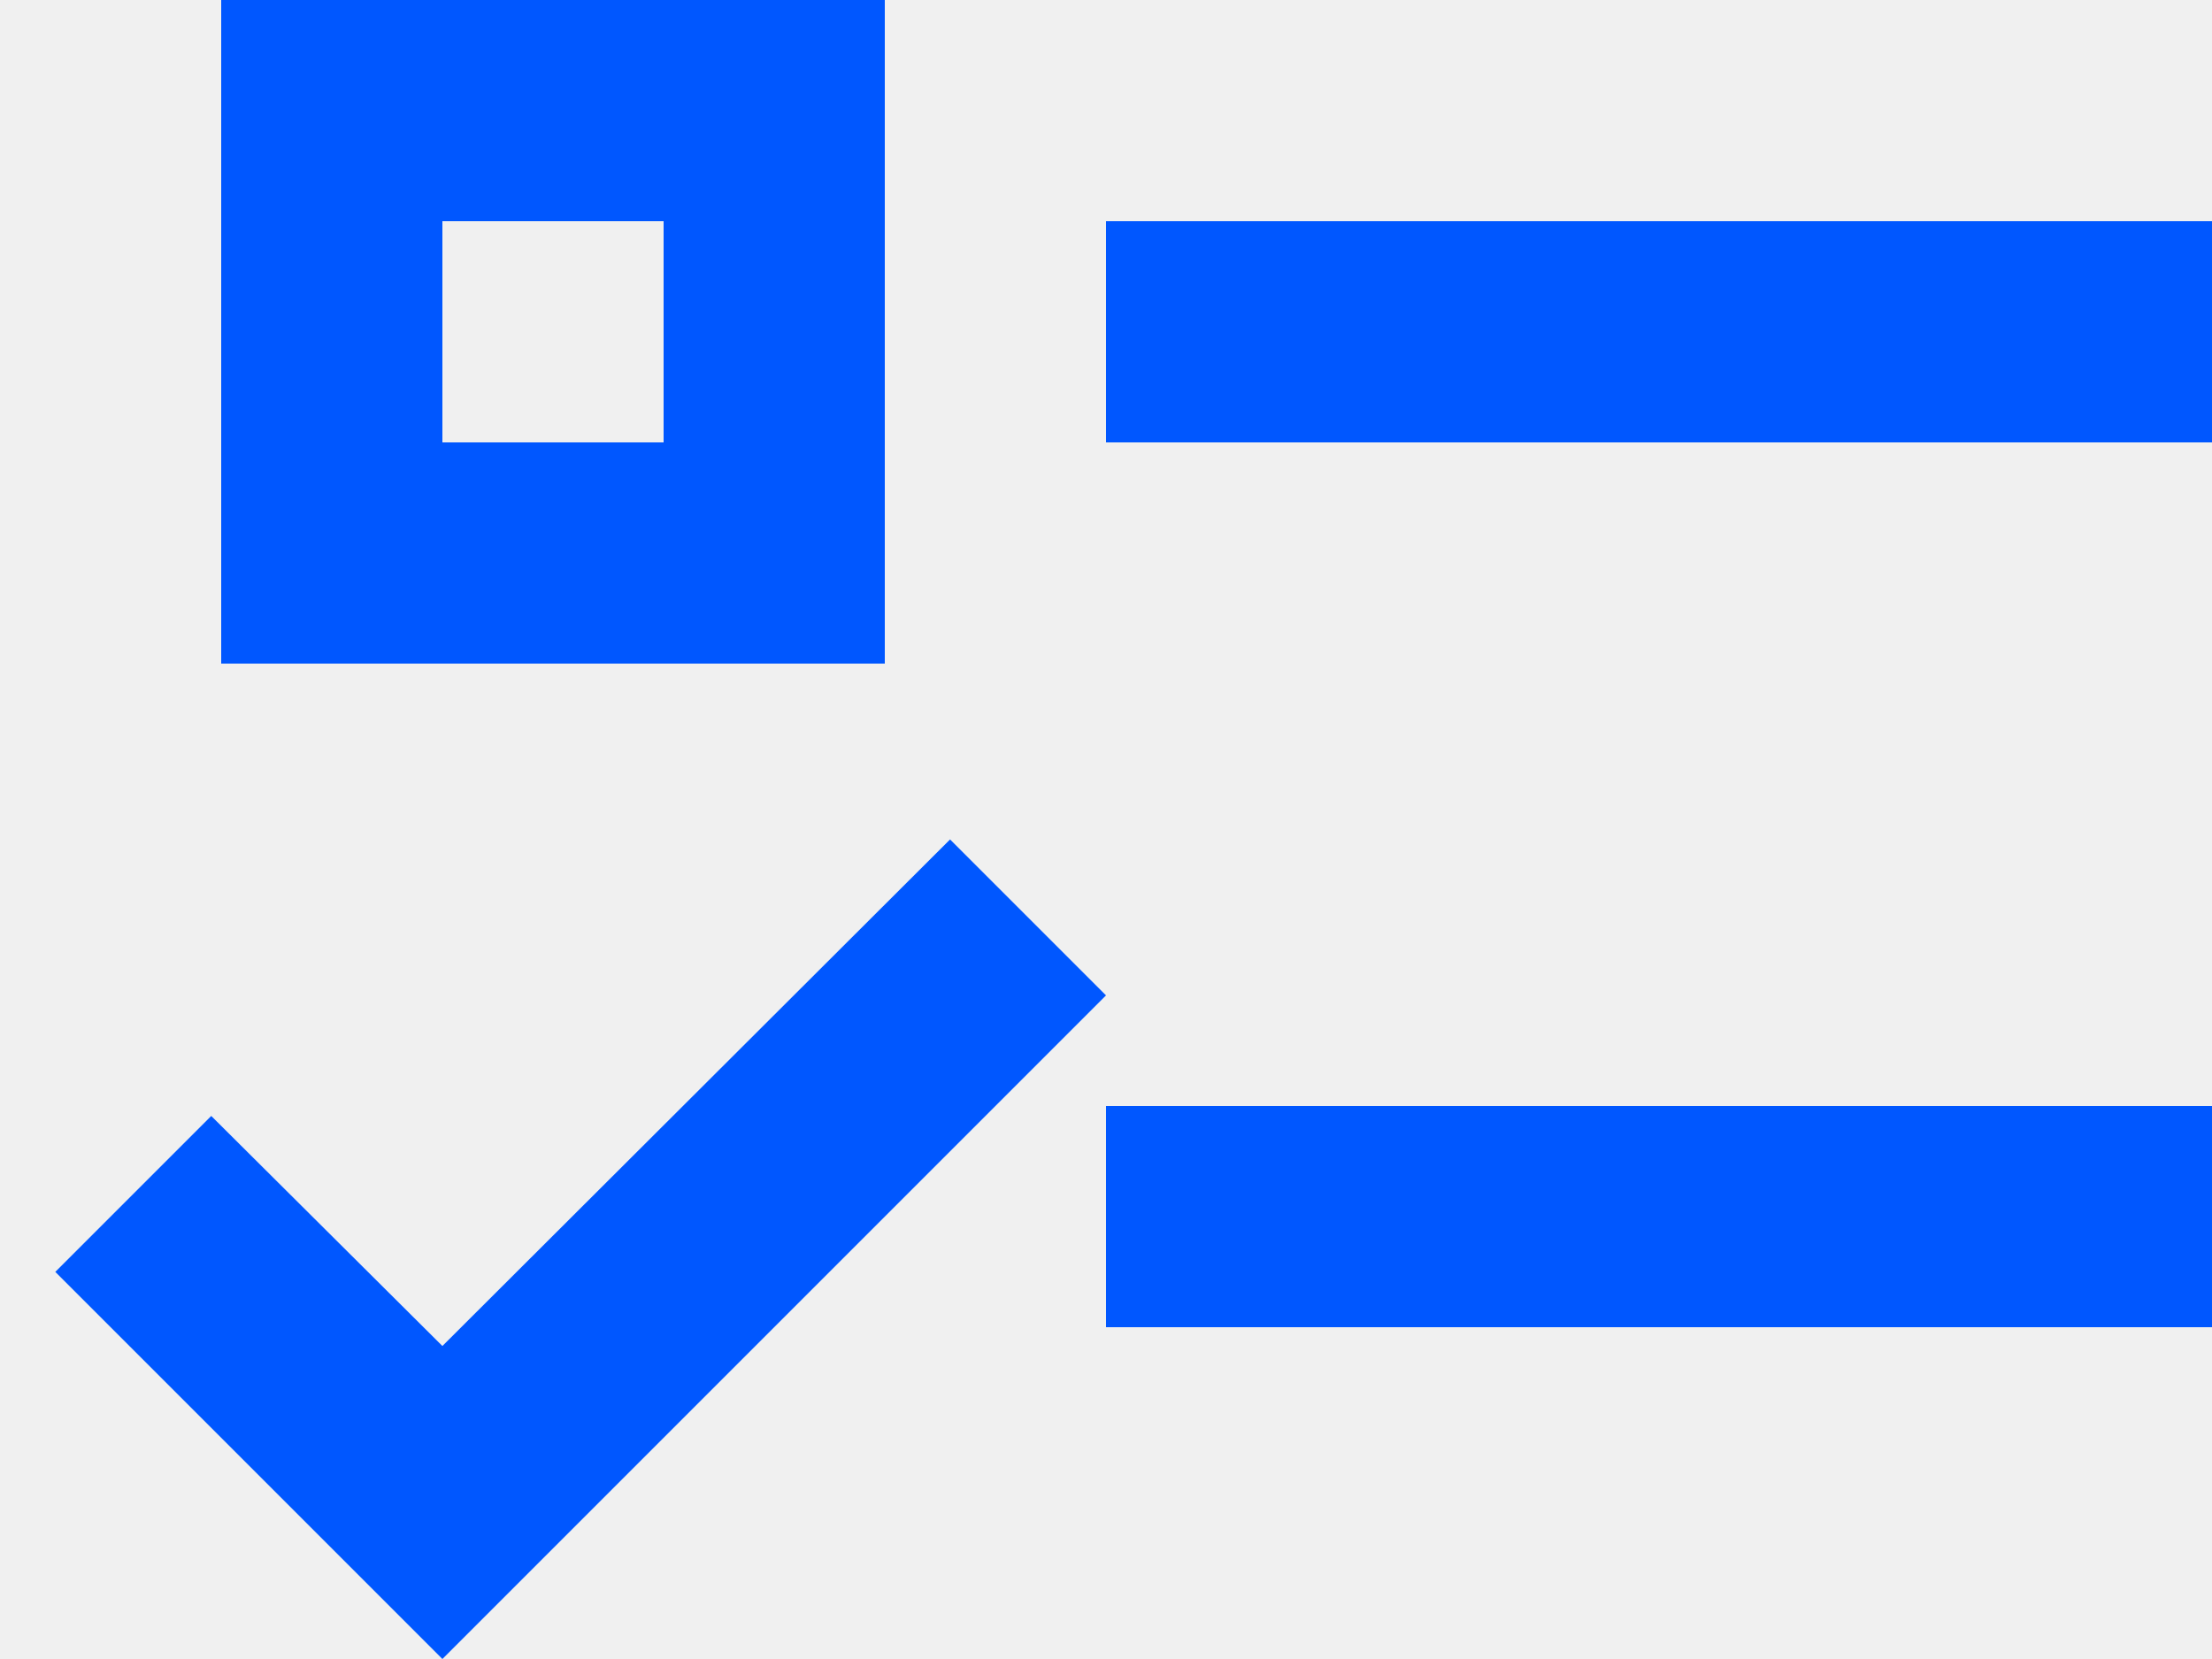
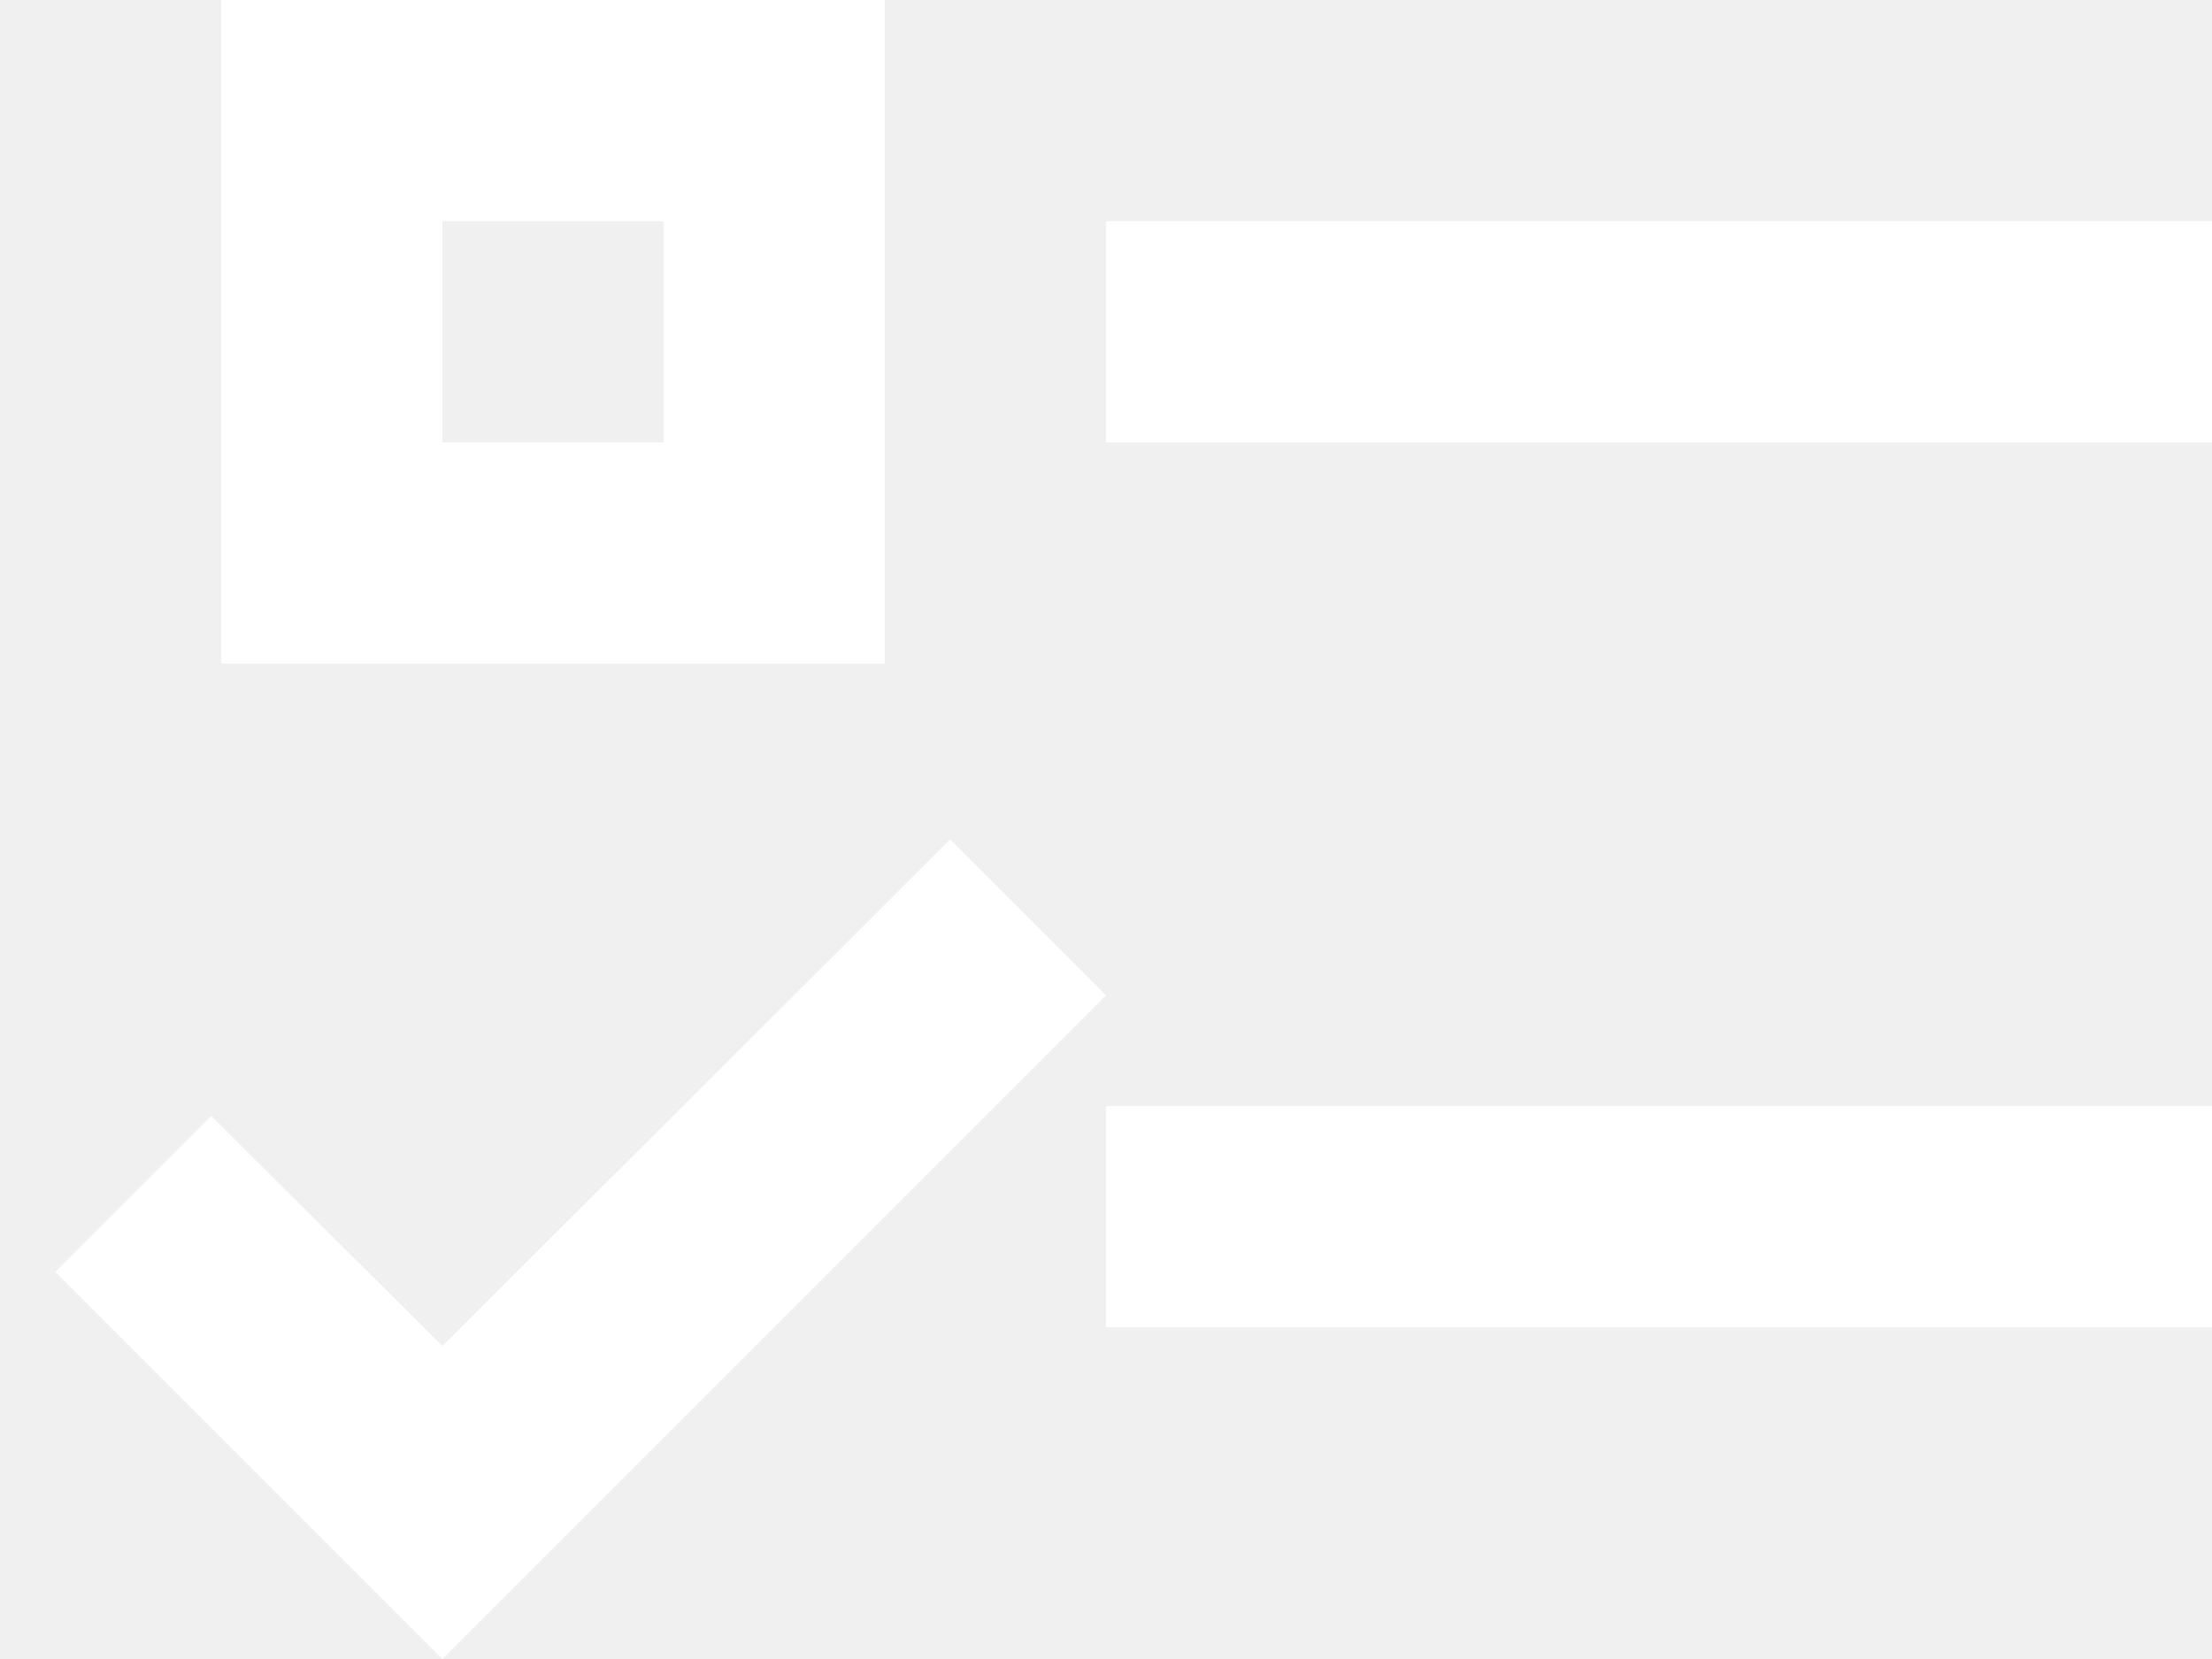
<svg xmlns="http://www.w3.org/2000/svg" width="20" height="15" viewBox="0 0 20 15" fill="none">
-   <path d="M2 0H8V6H2V0ZM4 2V4H6V2H4ZM10 2H20V4H10V2ZM10 10H20V12H10V10ZM4 15L0.5 11.5L1.91 10.09L4 12.17L8.59 7.59L10 9L4 15Z" fill="#0057FF" />
+   <path d="M2 0H8V6H2V0ZM4 2V4H6V2H4ZM10 2H20V4H10V2ZM10 10H20V12H10V10ZM4 15L0.5 11.5L1.91 10.09L4 12.17L8.59 7.59L10 9L4 15Z" fill="#fff" />
</svg>
